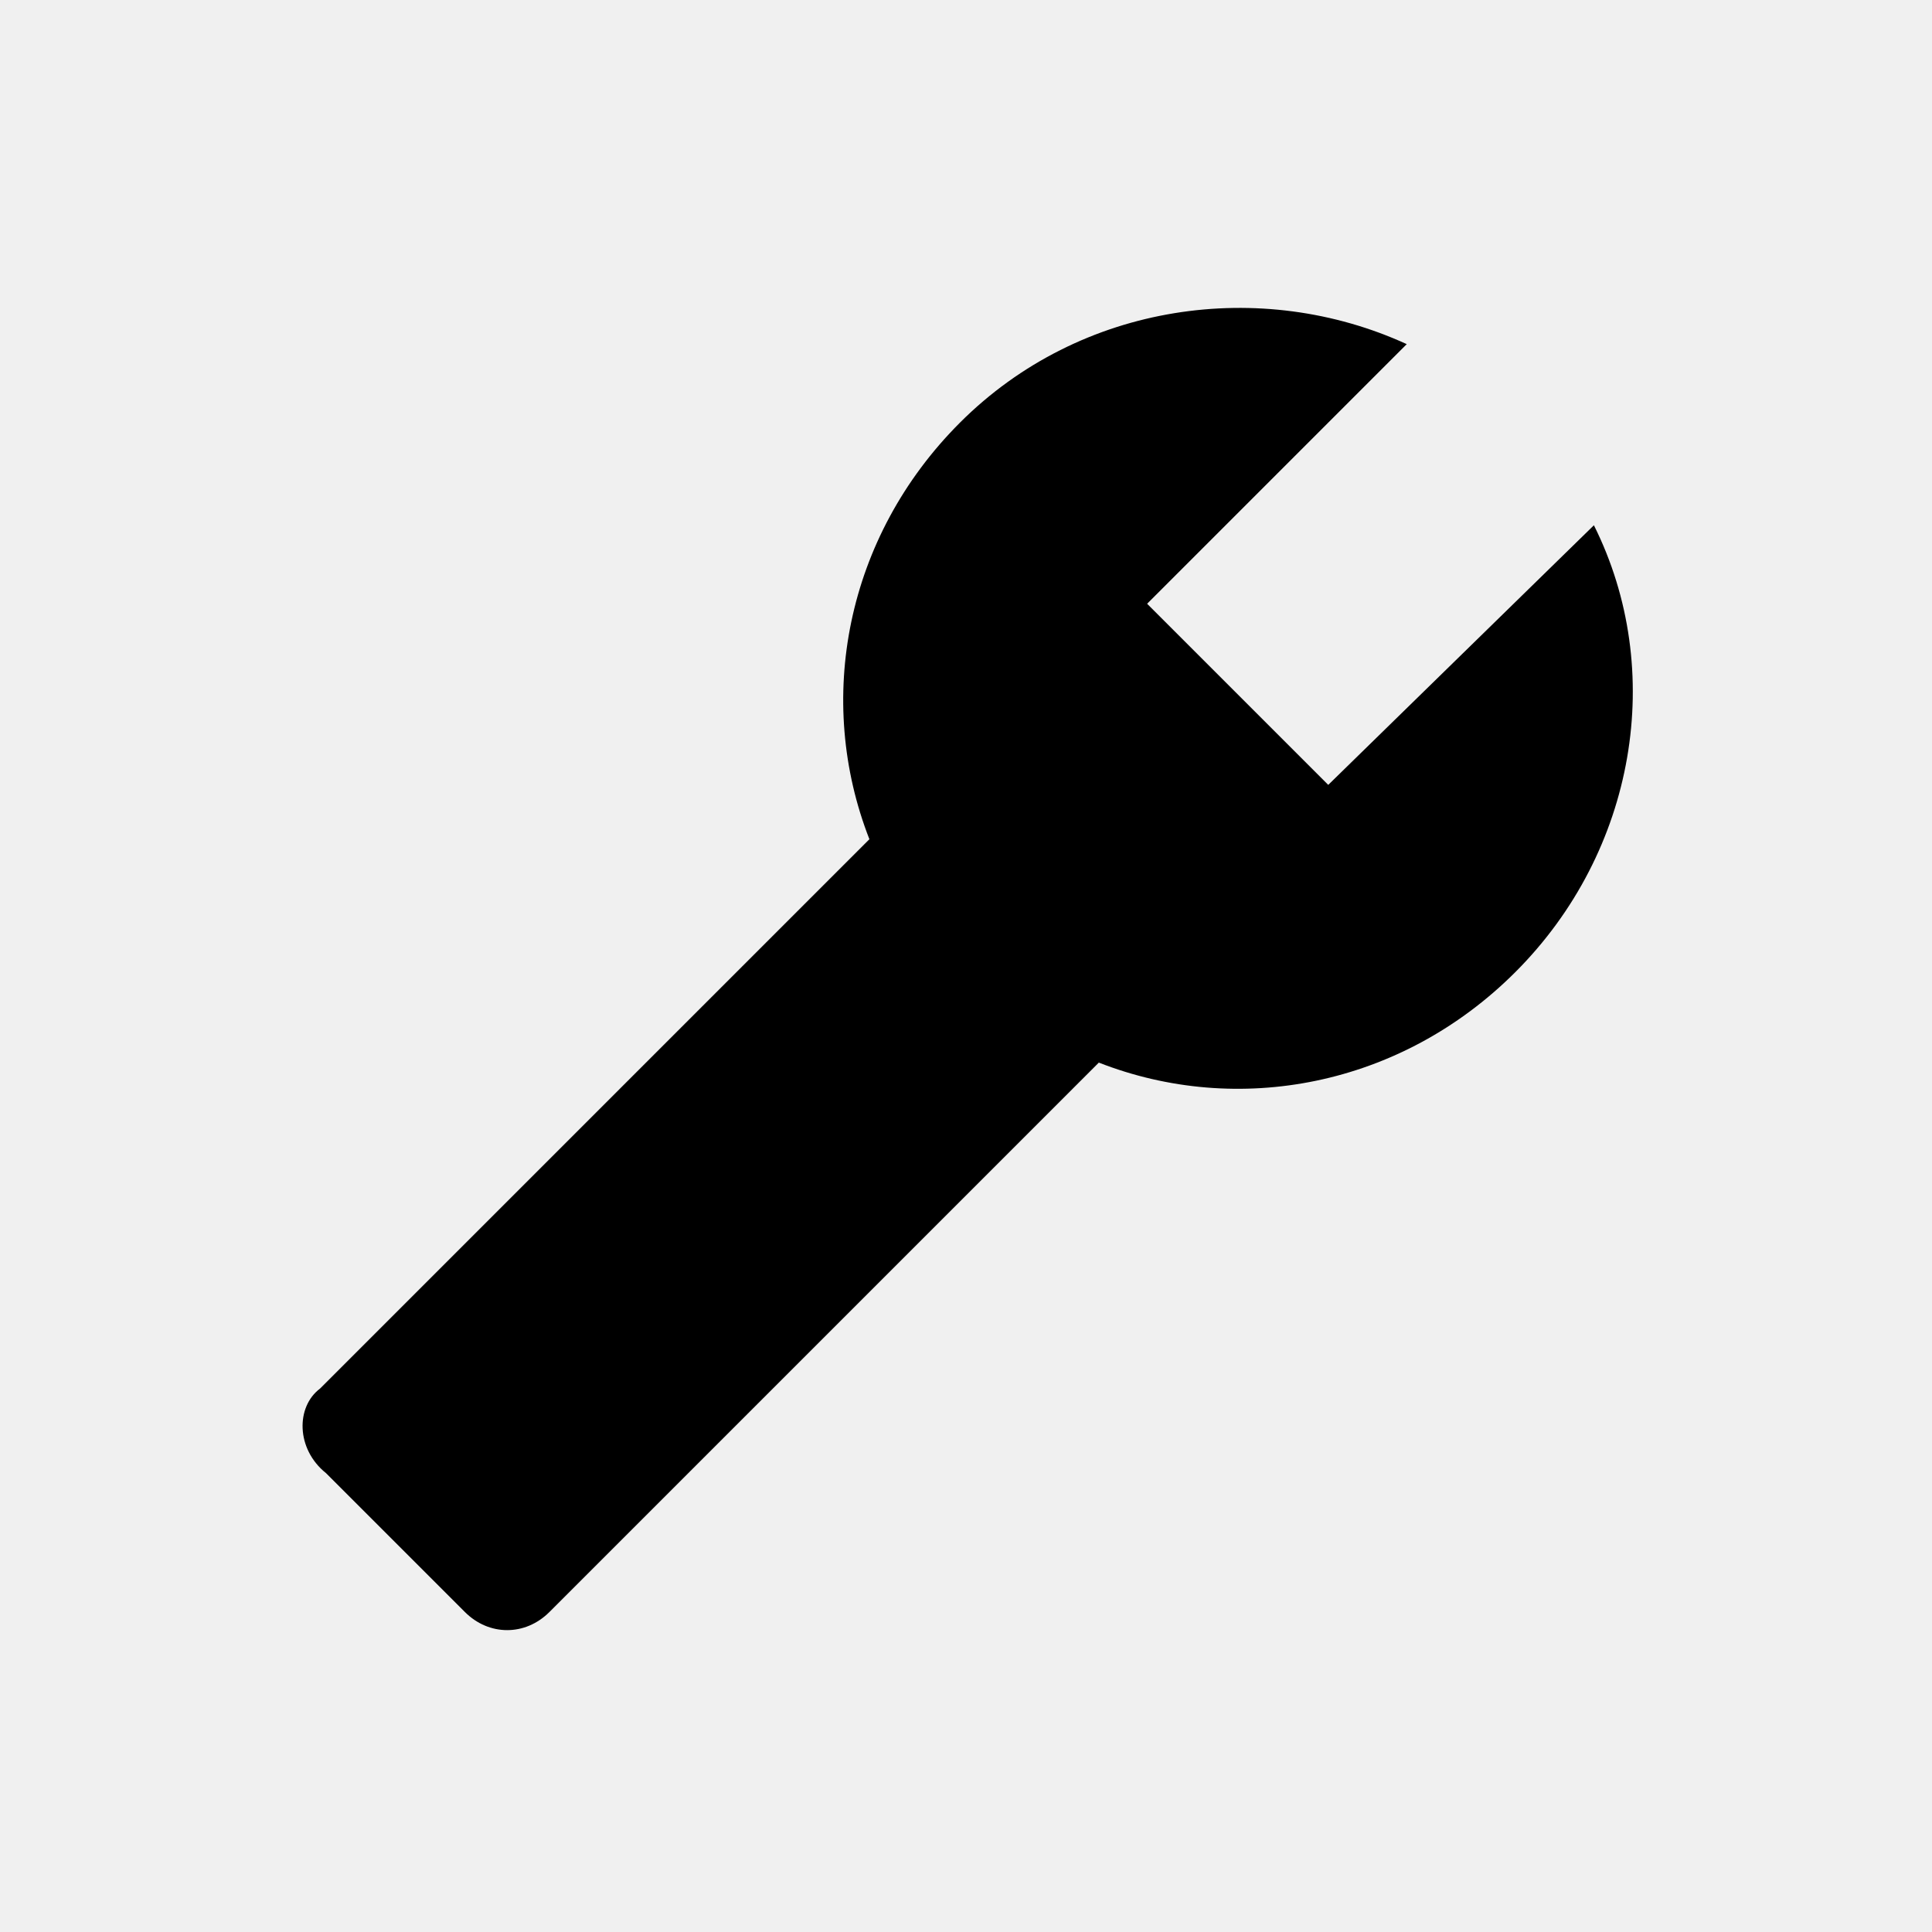
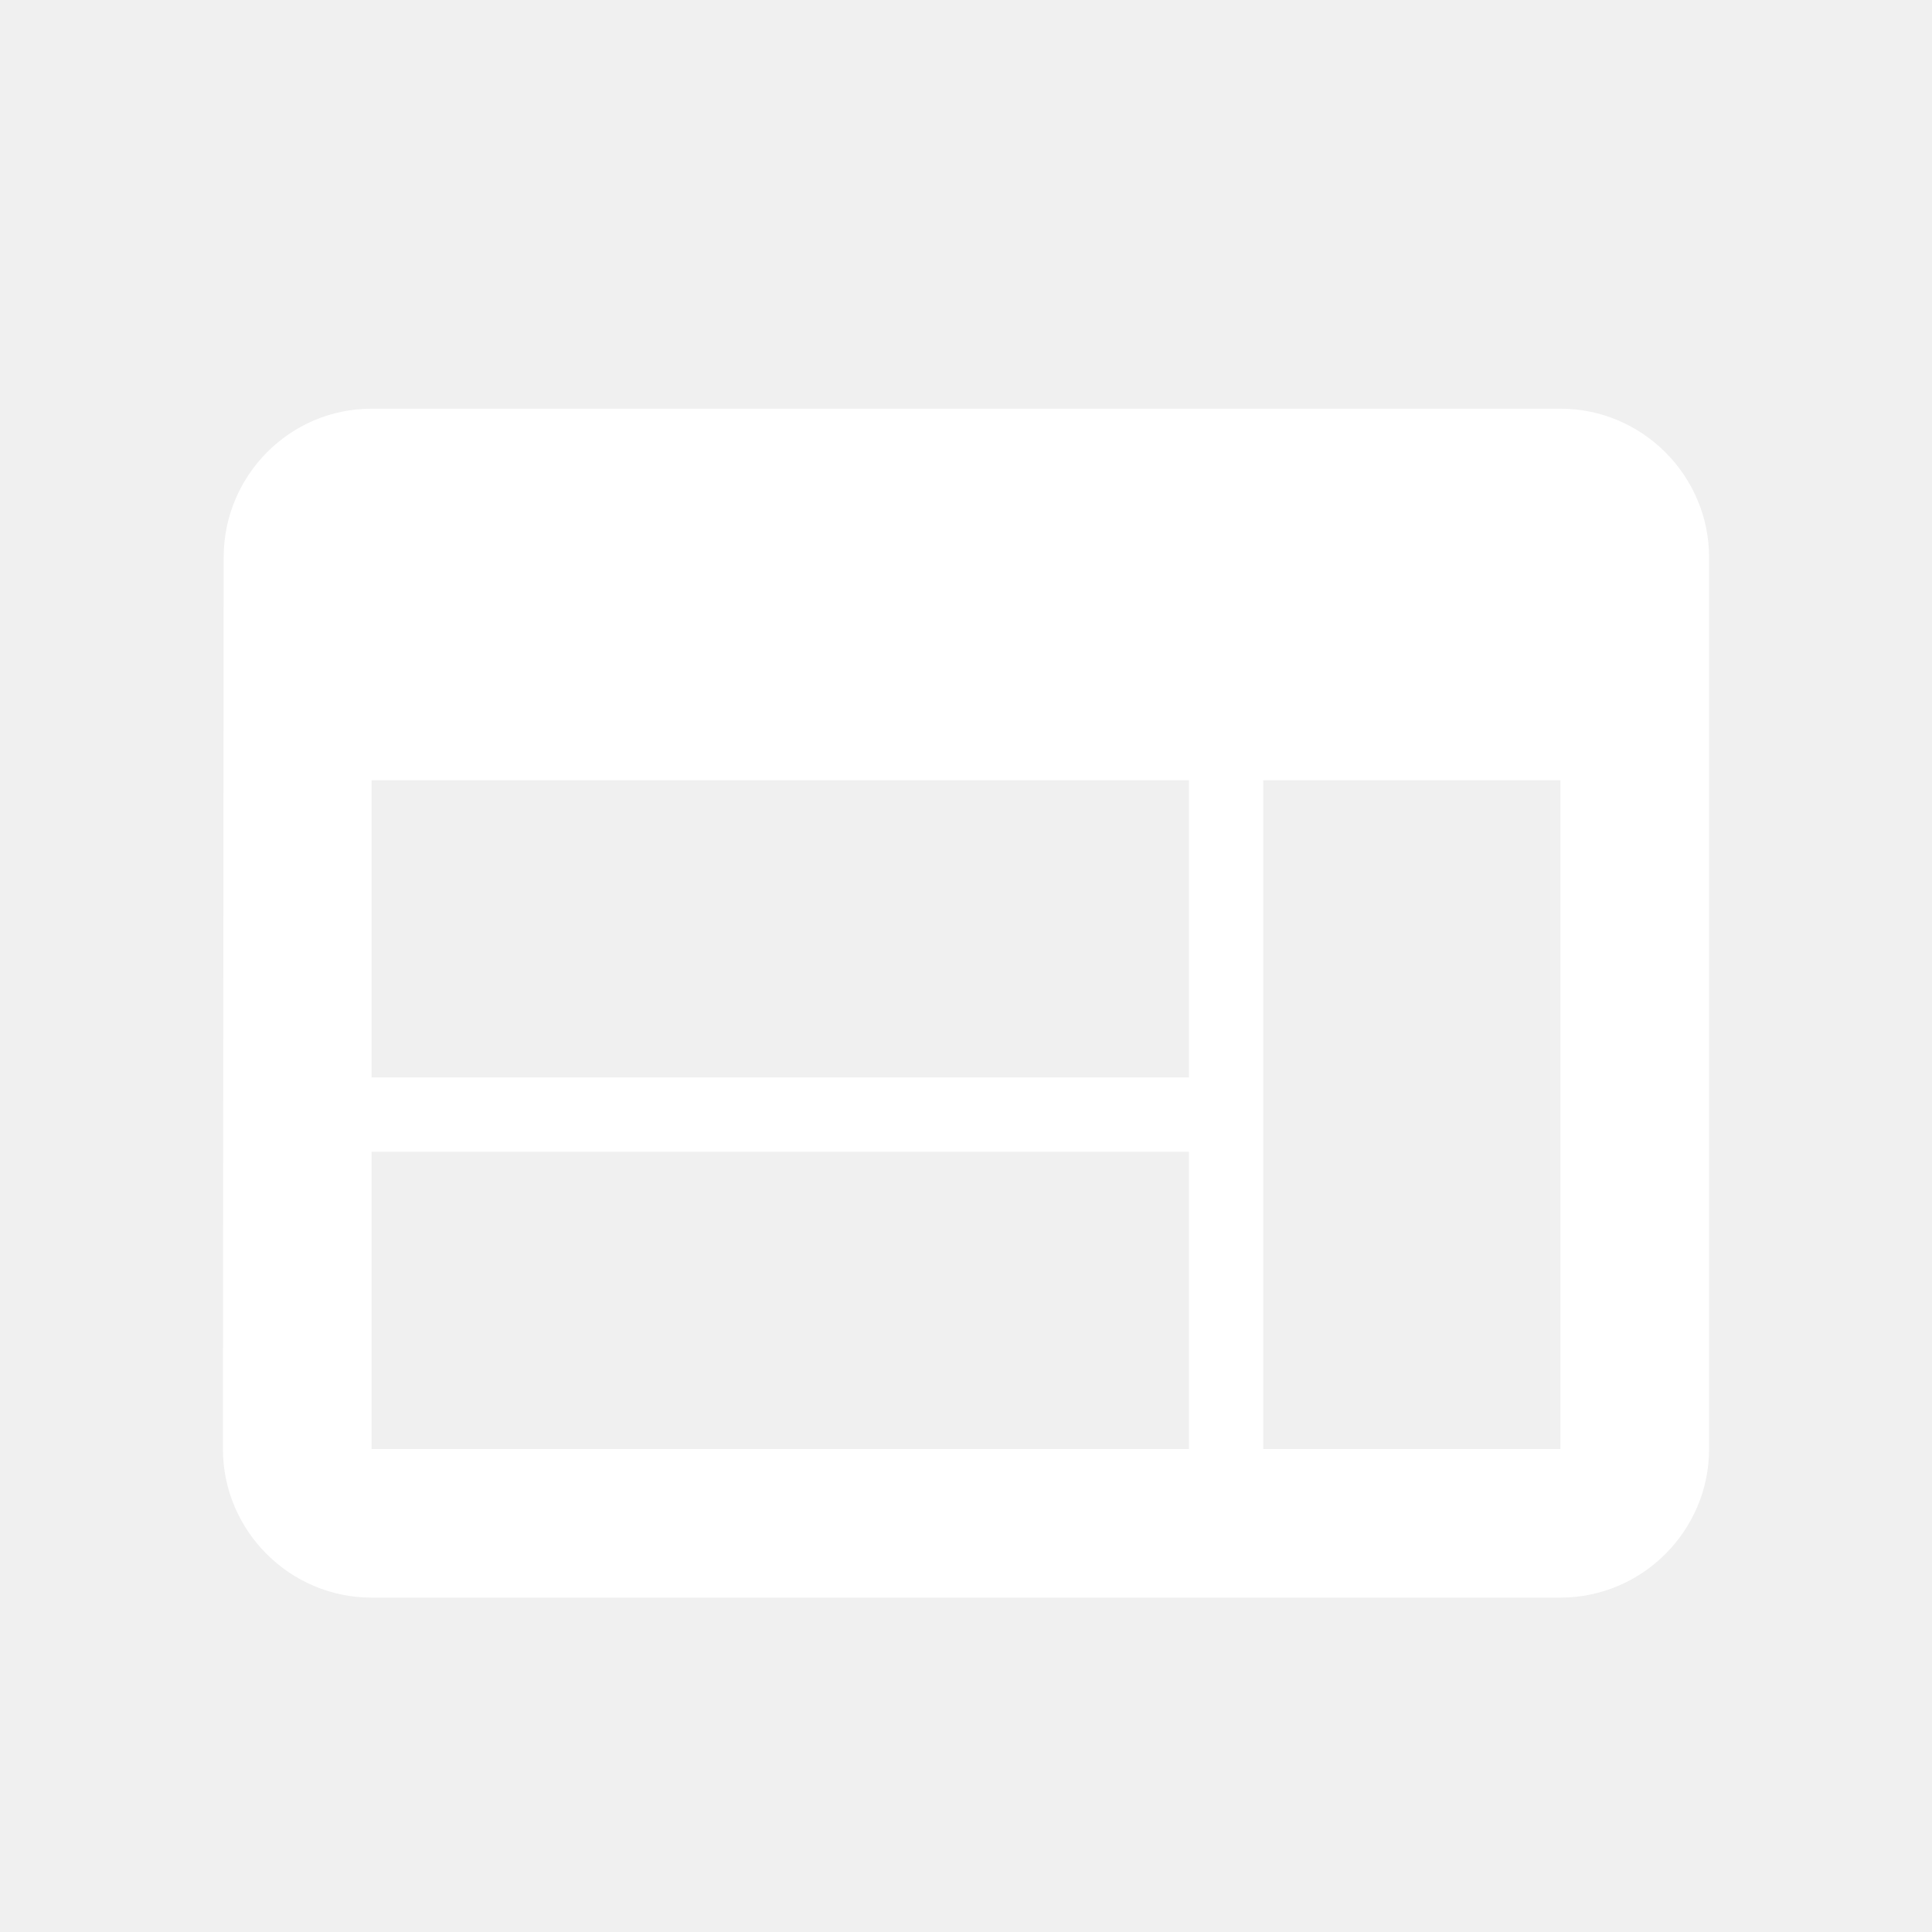
- <svg xmlns="http://www.w3.org/2000/svg" width="32" height="32" viewBox="0 0 32 32">
+ <svg xmlns="http://www.w3.org/2000/svg" width="25" height="25" viewBox="14 122 26 25">
  <g fill="none" fill-rule="evenodd">
-     <path d="M28 4H4v24h24z" />
-     <path d="M5.3 23l9.1-9.1c-.9-2.3-.4-5 1.5-6.9 2-2 5-2.4 7.4-1.3L19 10l3 3 4.4-4.3c1.2 2.4.7 5.4-1.3 7.4-1.9 1.9-4.6 2.4-6.9 1.5l-9.1 9.1c-.4.4-1 .4-1.4 0l-2.3-2.3c-.5-.4-.5-1.1-.1-1.4z" fill="#000" />
+     <path d="M15 123h24v24H15z" />
+     <path d="M35 127H19c-1.1 0-1.99.9-1.99 2L17 141c0 1.1.9 2 2 2h16c1.1 0 2-.9 2-2v-12c0-1.1-.9-2-2-2zm-5 14H19v-4h11v4zm0-5H19v-4h11v4zm5 5h-4v-9h4v9z" fill="#FFF" />
  </g>
</svg>
